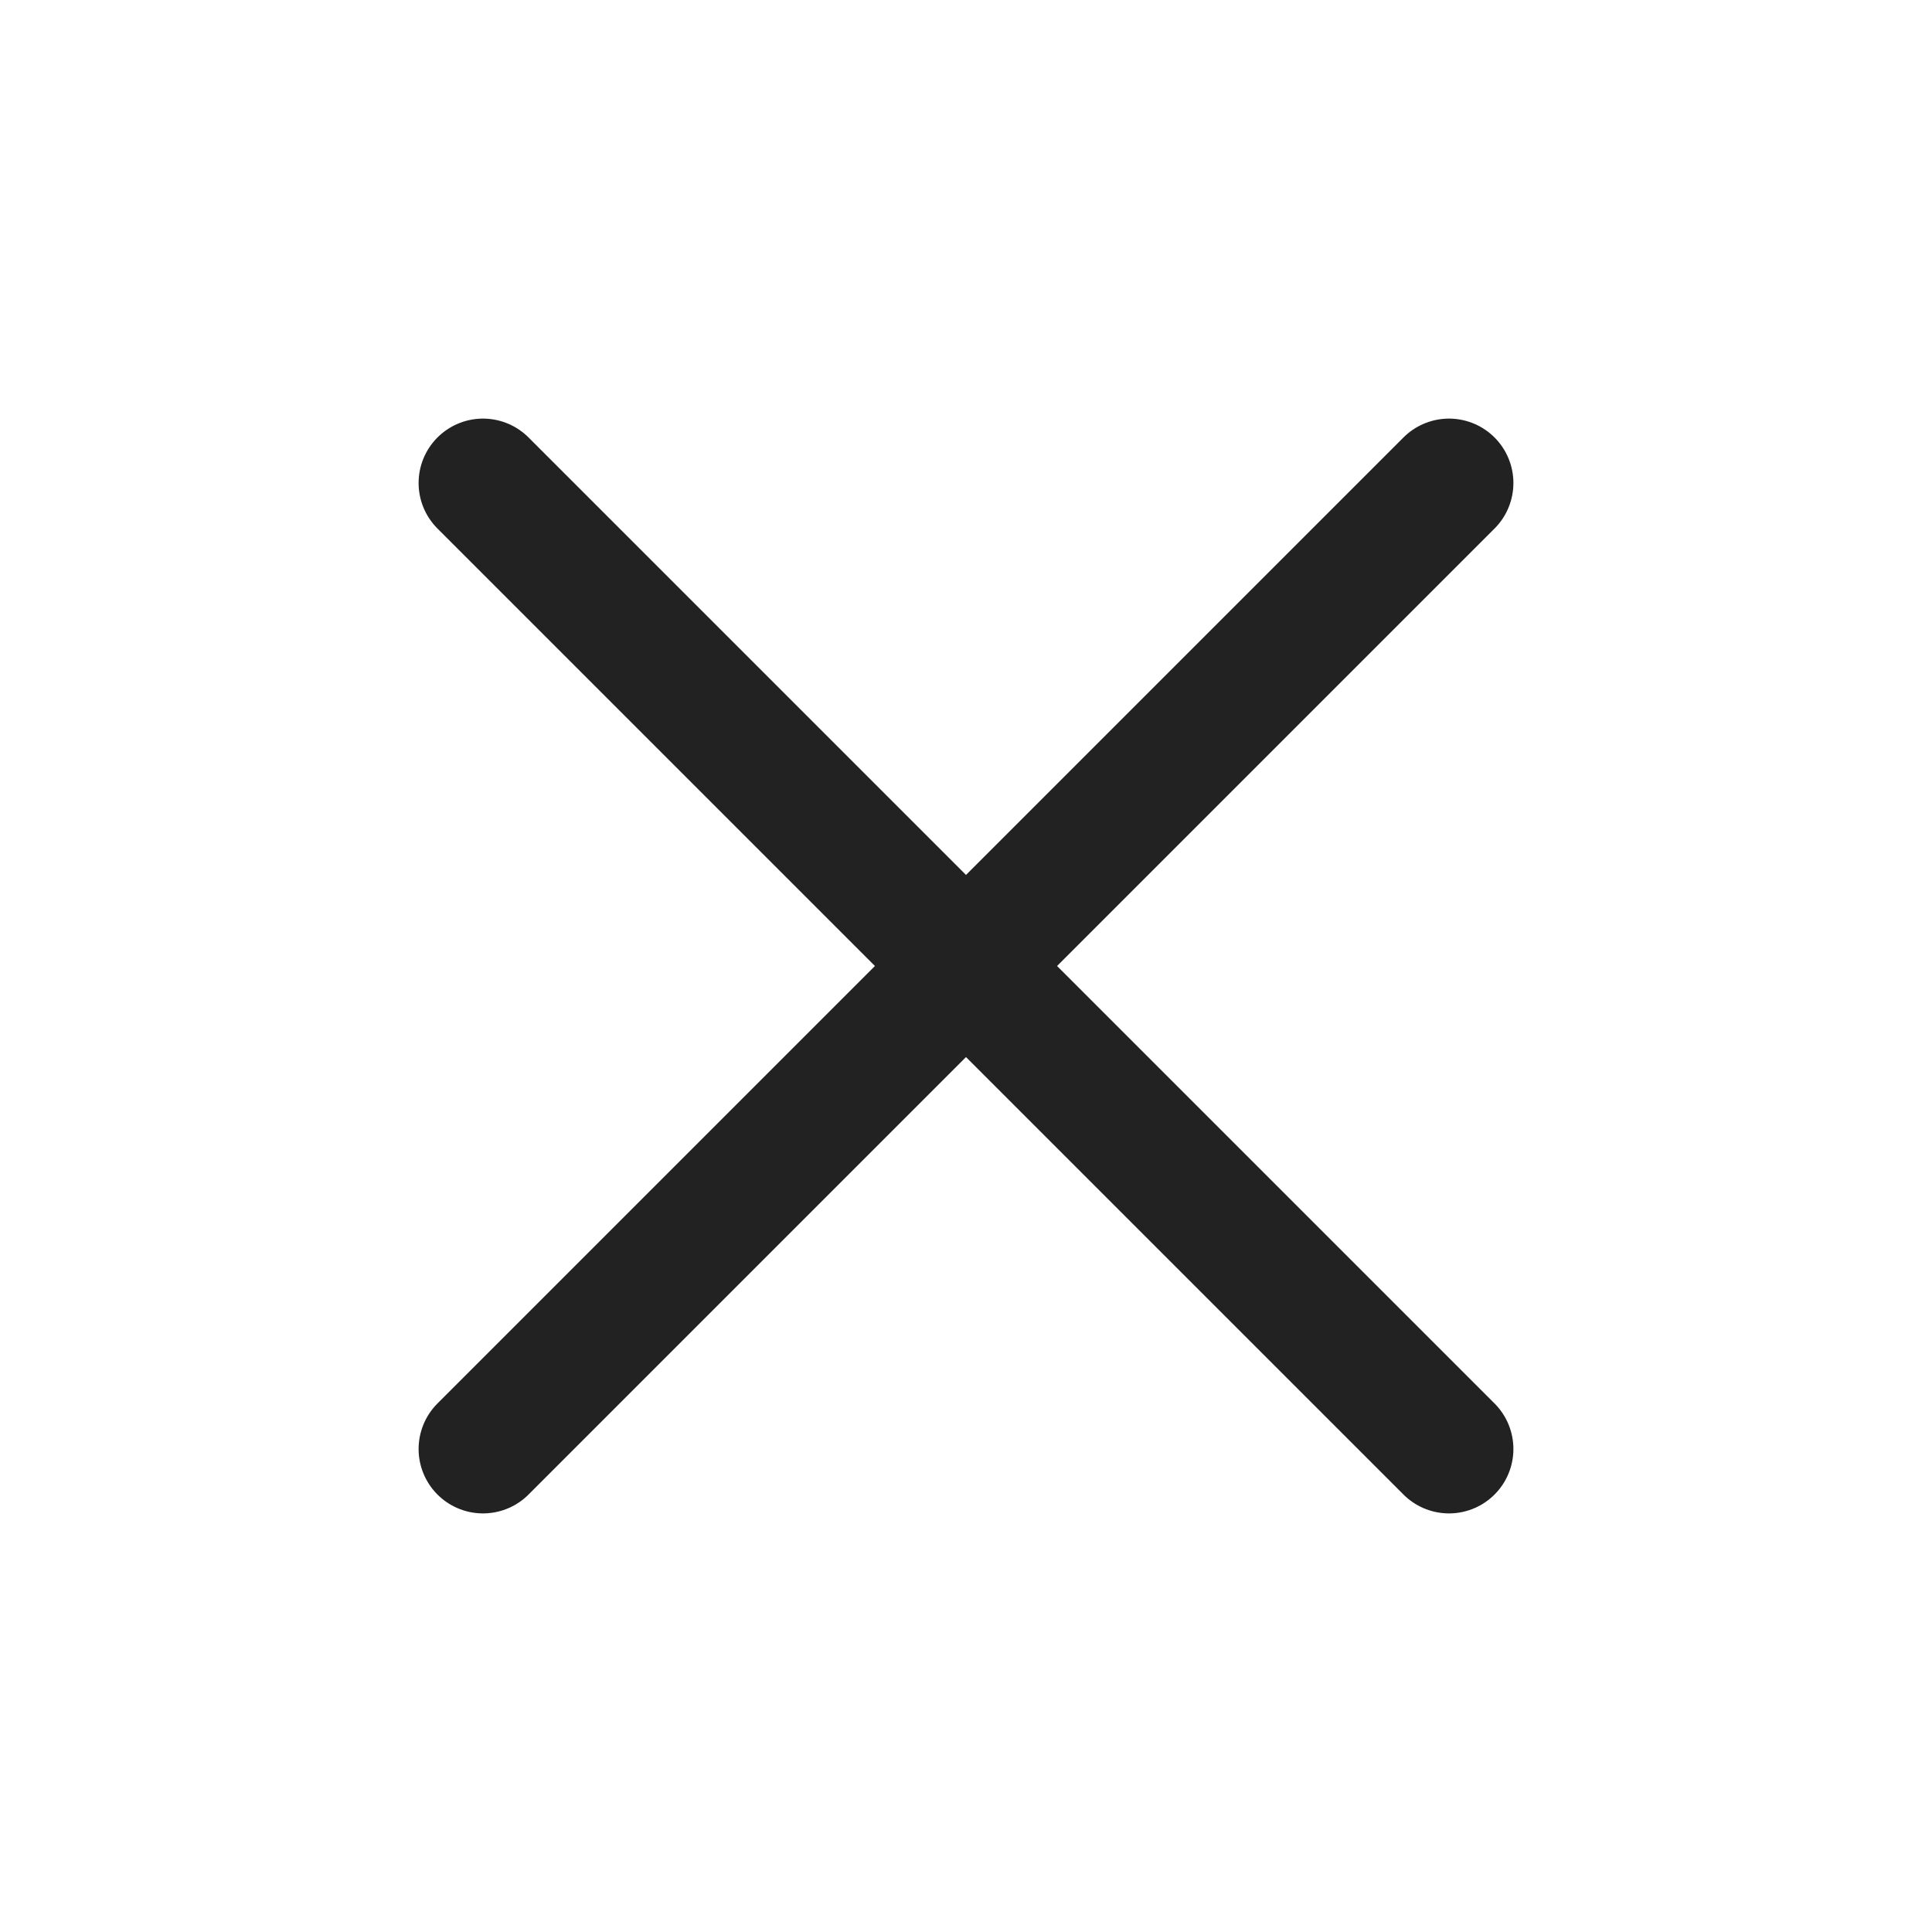
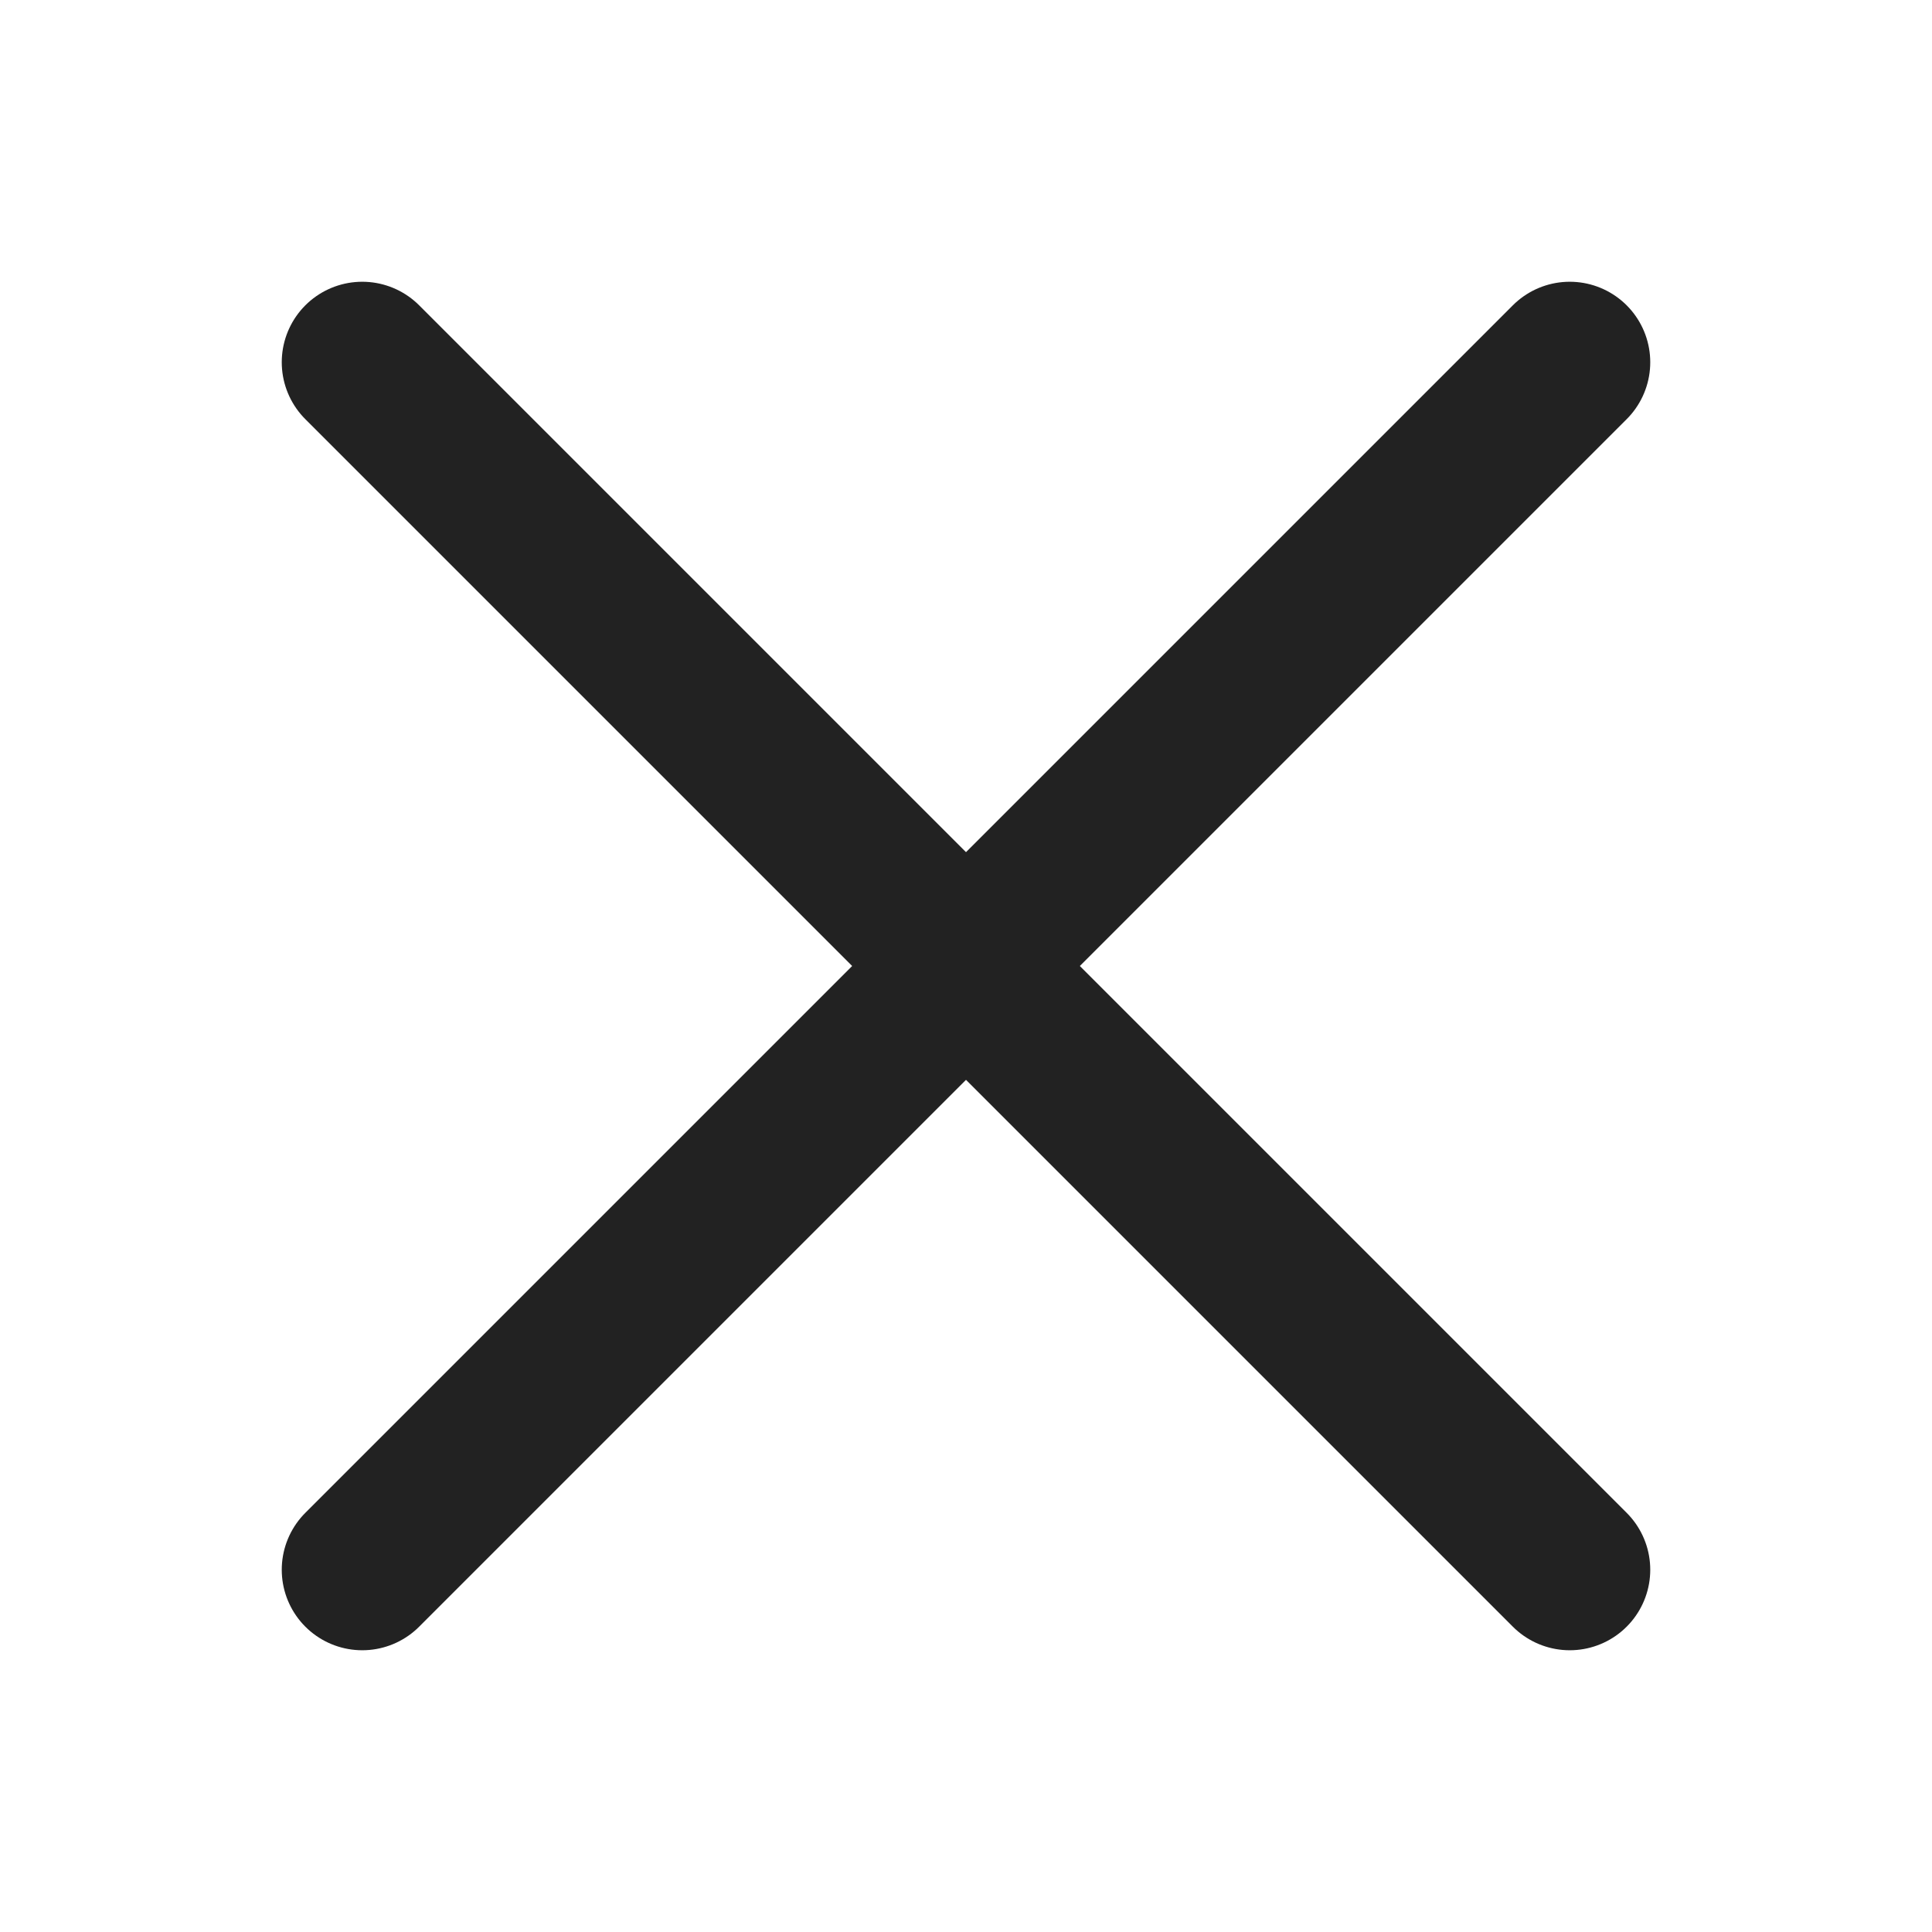
- <svg xmlns="http://www.w3.org/2000/svg" width="30" height="30" viewBox="0 0 30 30" fill="none">
-   <path d="M22.5 7.5L7.5 22.5" stroke="#222222" stroke-width="2" stroke-linecap="round" stroke-linejoin="round" />
-   <path d="M7.5 7.5L22.5 22.5" stroke="#222222" stroke-width="2" stroke-linecap="round" stroke-linejoin="round" />
+ <svg xmlns="http://www.w3.org/2000/svg" width="24" height="24" viewBox="0 0 24 24" fill="none">
+   <path d="M19.5 4.5L4.5 19.5" stroke="#222222" stroke-width="2" stroke-linecap="round" stroke-linejoin="round" />
+   <path d="M4.5 4.5L19.5 19.5" stroke="#222222" stroke-width="2" stroke-linecap="round" stroke-linejoin="round" />
</svg>
